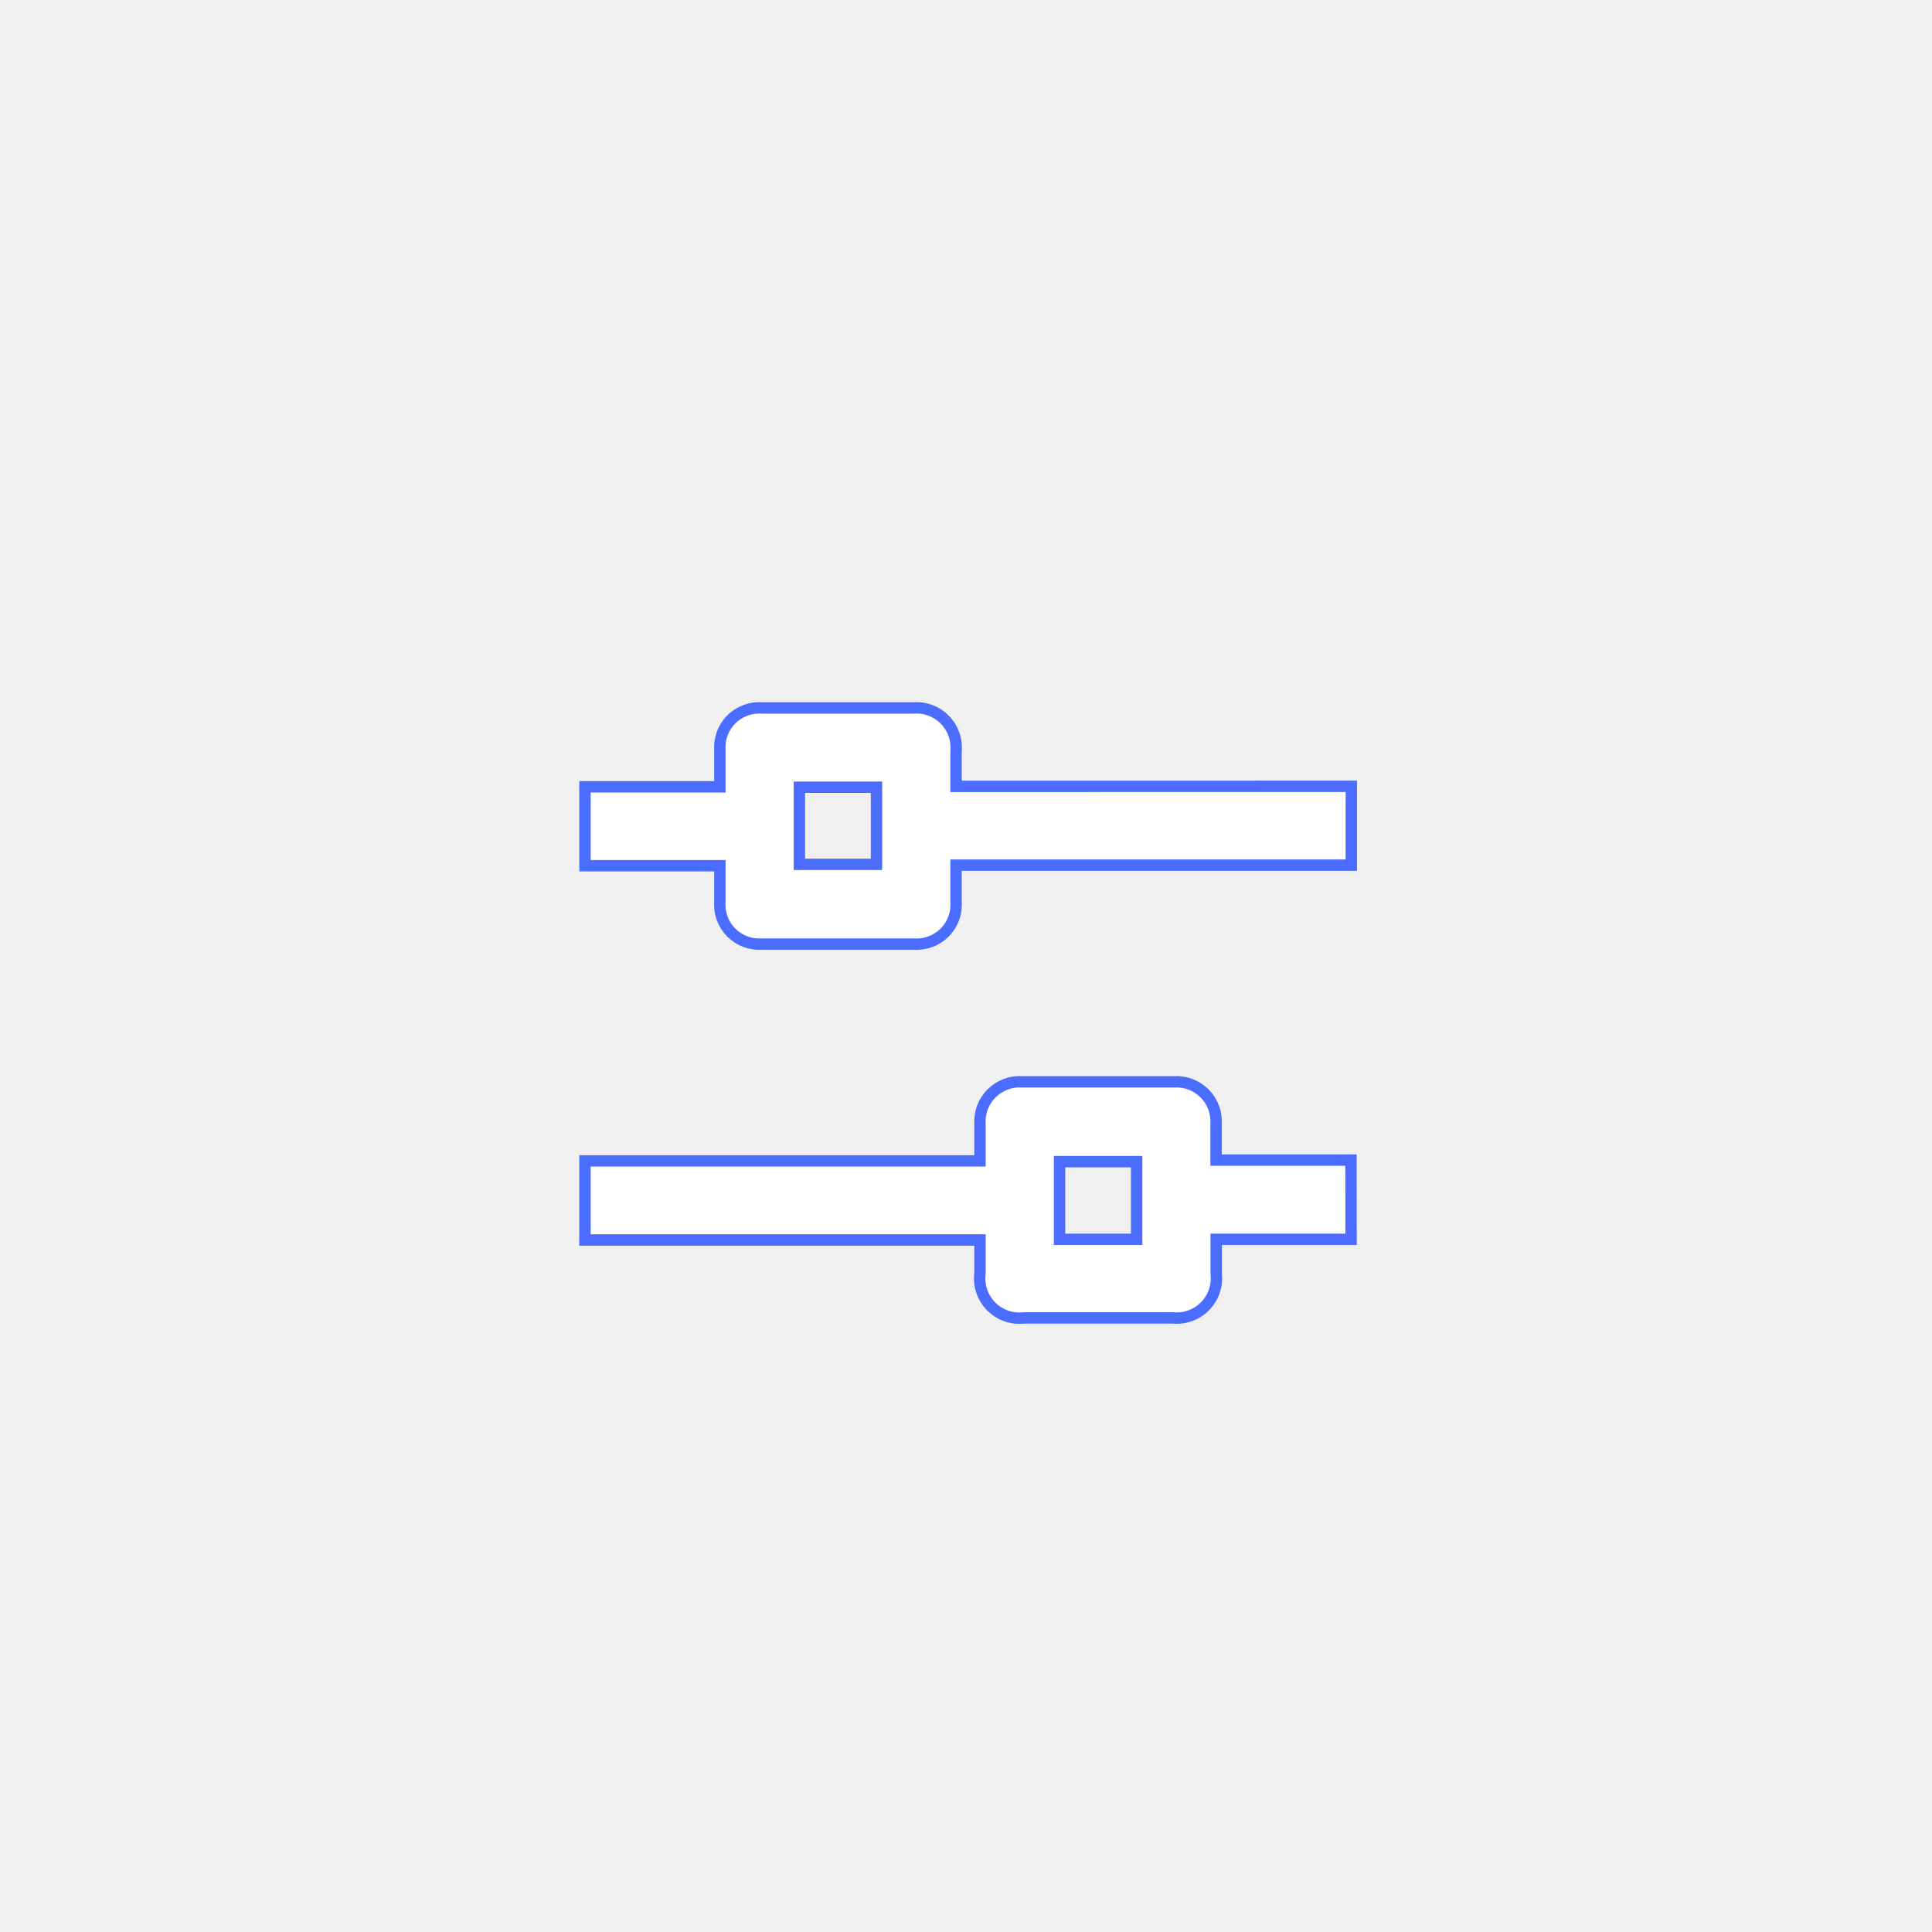
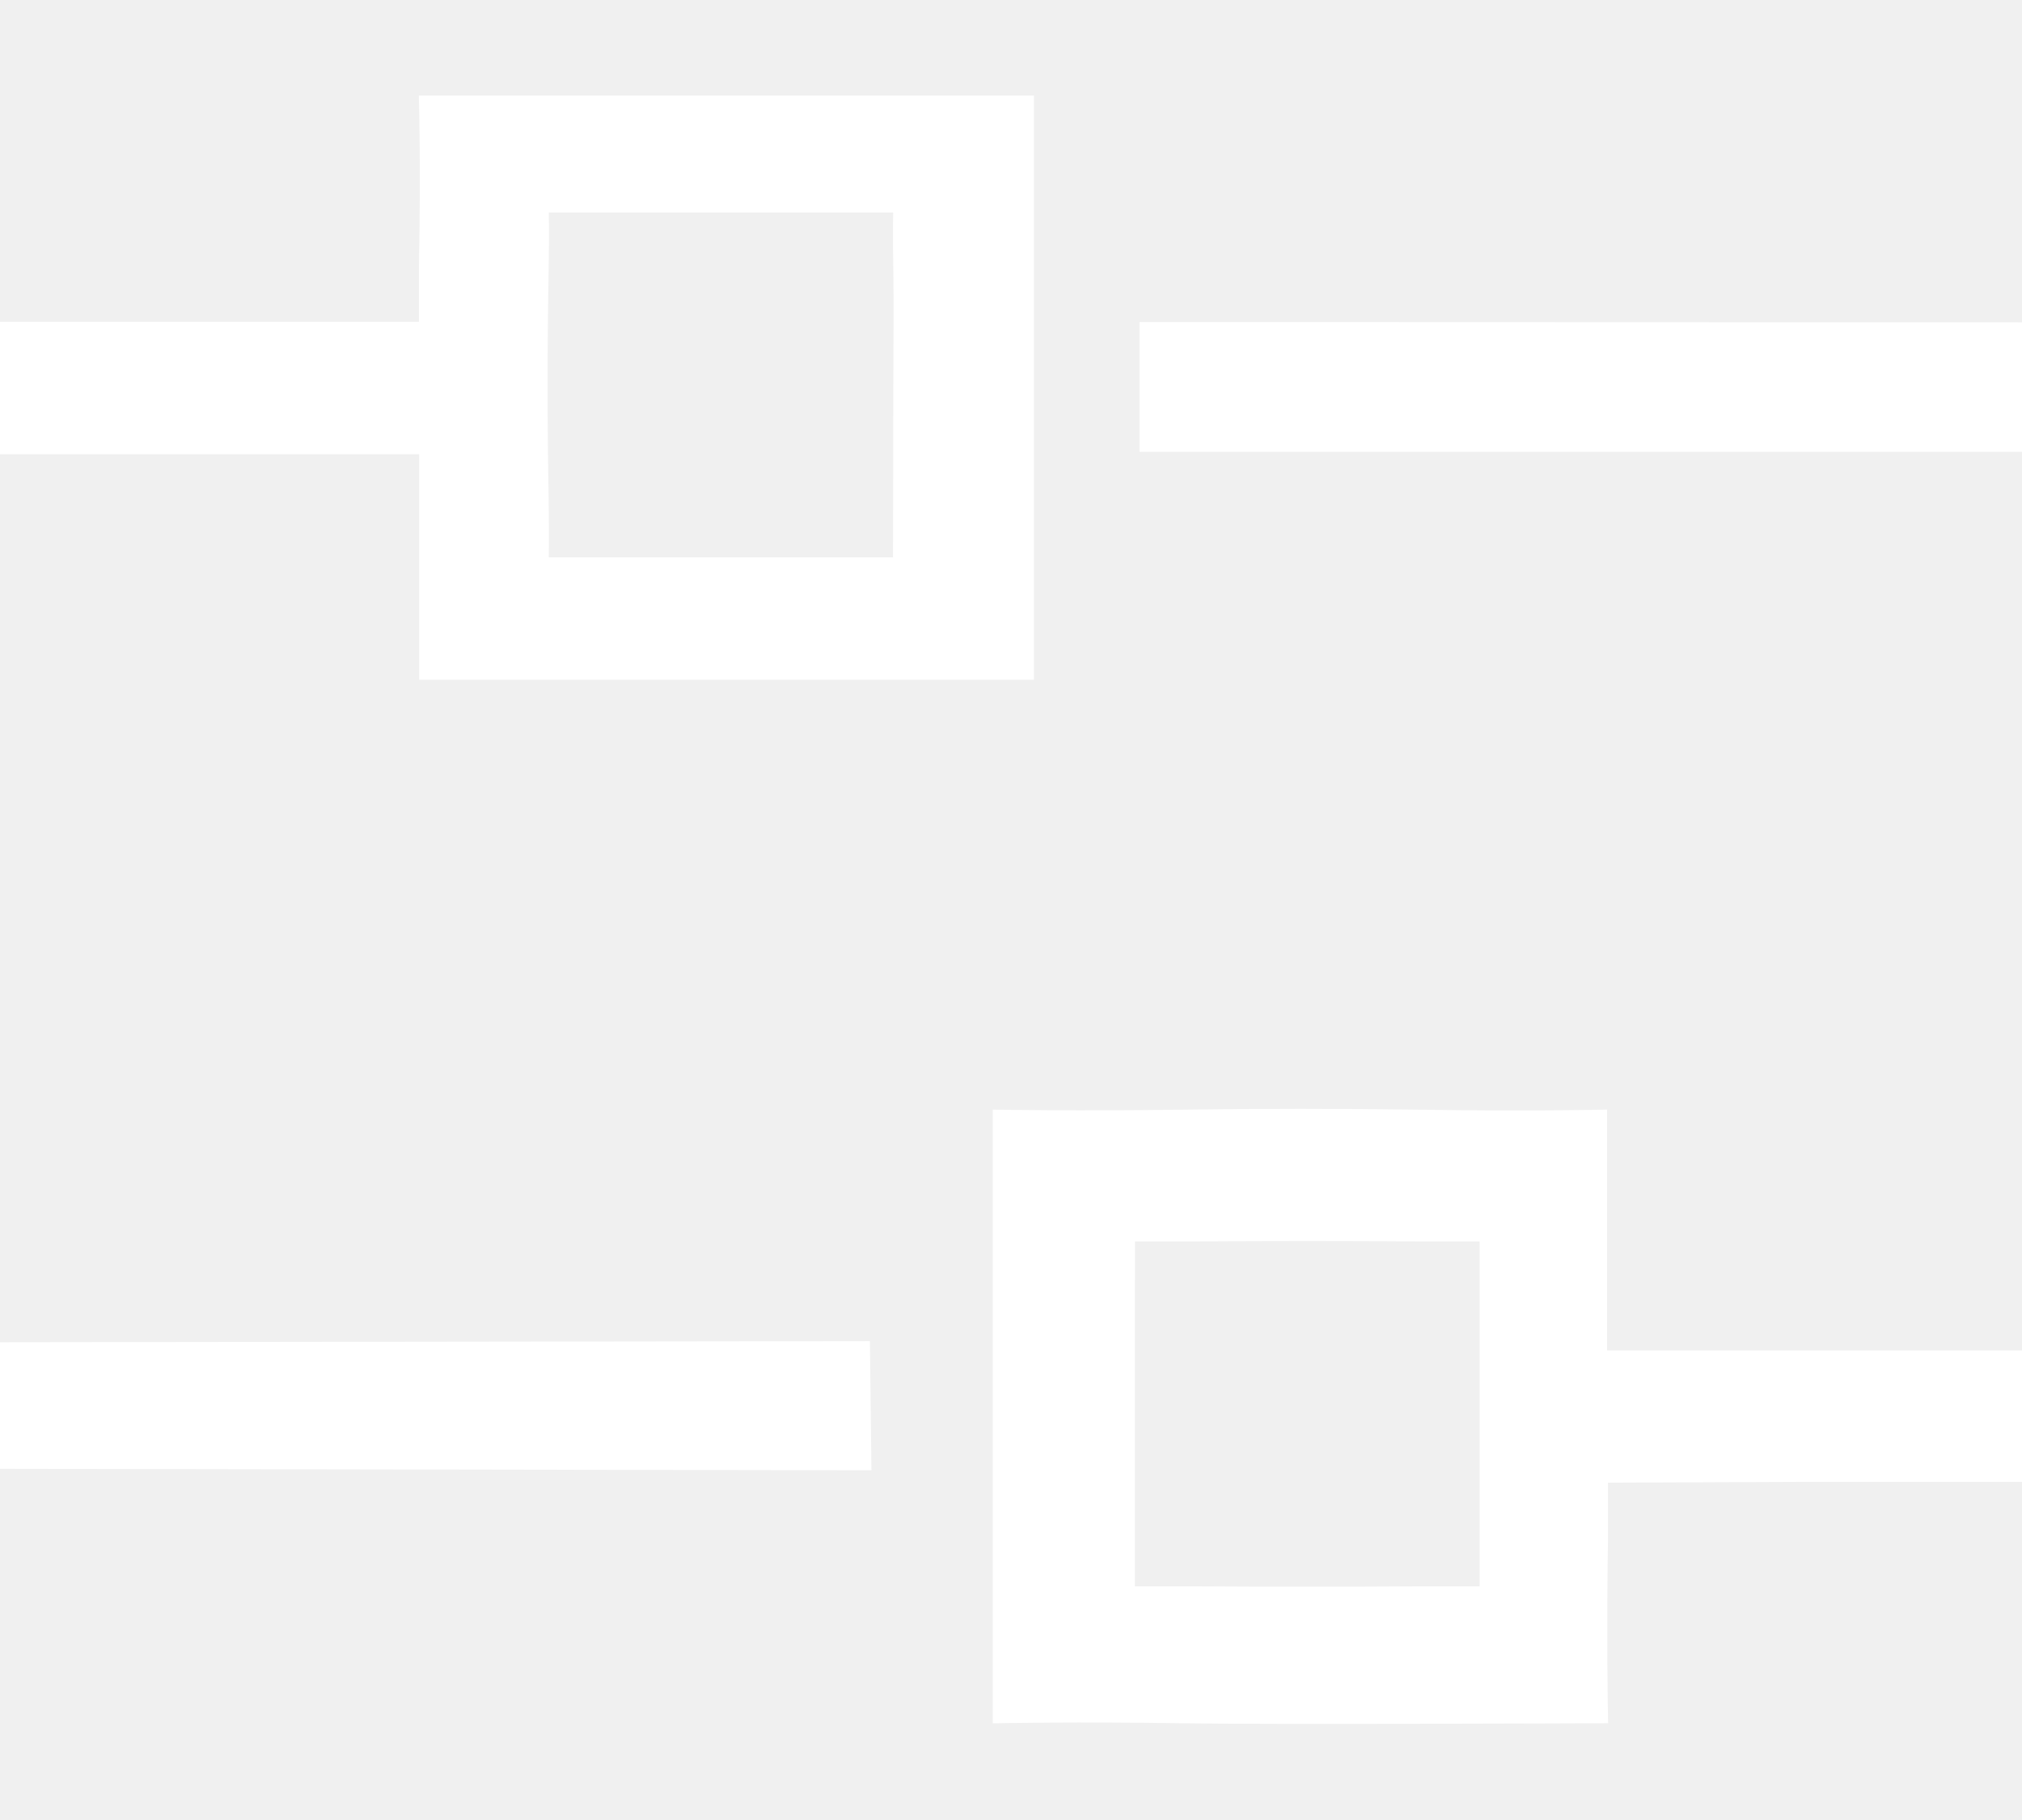
- <svg xmlns="http://www.w3.org/2000/svg" width="34" height="34" viewBox="0 0 34 34">
-   <g id="Filter" transform="translate(-321 -121)">
-     <g id="Group_50140" data-name="Group 50140" transform="translate(525.5 -144.365)">
-       <path id="Path_61034" data-name="Path 61034" d="M-179.669,426.259h-2.374c0,.211,0,.409,0,.607a.7.7,0,0,1-.769.776q-1.306,0-2.613,0a.7.7,0,0,1-.775-.786c0-.189,0-.378,0-.585h-6.951v-1.392h6.951c0-.231,0-.44,0-.65a.7.7,0,0,1,.741-.742q1.339,0,2.677,0a.7.7,0,0,1,.737.746c0,.205,0,.411,0,.632h2.374Zm-3.774,0v-1.367H-184.8v1.367Z" transform="translate(-1.054 -139.084)" fill="#fff" stroke="#4a6dff" stroke-width="0.2" />
-       <path id="Path_61035" data-name="Path 61035" d="M-180.681,350.257v1.387h-6.956c0,.228,0,.437,0,.647a.694.694,0,0,1-.74.742q-1.339,0-2.678,0a.693.693,0,0,1-.738-.743c0-.205,0-.411,0-.636h-2.374v-1.388h2.374c0-.229,0-.438,0-.648a.693.693,0,0,1,.742-.74q1.331,0,2.661,0a.7.7,0,0,1,.753.761c0,.2,0,.4,0,.619Zm-9.713.016v1.357h1.357v-1.357Z" transform="translate(-0.038 -71.054)" fill="#fff" stroke="#4a6dff" stroke-width="0.2" />
-     </g>
+ <svg xmlns="http://www.w3.org/2000/svg" width="20" height="18" viewBox="0 0 20 18">
+   <defs>
+     <clipPath id="clip-path">
+       <rect id="Rectangle_18090" data-name="Rectangle 18090" width="20" height="18" transform="translate(267 168)" fill="#fff" />
+     </clipPath>
+   </defs>
+   <g id="Filter" transform="translate(-267 -168)" clip-path="url(#clip-path)">
+     <path id="Path_89264" data-name="Path 89264" d="M228.917,232.7c0-.221,0-.415,0-.609.019-.978,0-1.629,0-1.629H234.9v5.678h-5.981s0-.617,0-1.73c0-.157,0-.314,0-.5h-4.194V232.7h4.194Zm4.692.567c0-.375.006-.75,0-1.125-.008-.392,0-.623,0-.623H230.1s.007.224,0,.6q-.021,1.152,0,2.3c.006.385,0,.61,0,.61h3.506S233.609,233.646,233.609,233.271Z" transform="translate(42.277 -61.467)" fill="#fff" stroke="#fff" stroke-width="0.1" />
+     <path id="Path_89265" data-name="Path 89265" d="M378.98,297.833c0,.217,0,.4,0,.587-.016,1.007,0,1.792,0,1.792s-3.382.014-4.185,0c-1.018-.016-1.8,0-1.8,0v-5.968s.784.014,1.8,0q1.191-.017,2.383,0c1.04.017,1.793,0,1.793,0s0,2.179,0,2.381h4.145l-.007,1.2s-1.439,0-2.159,0Zm-4.68,1.125s.233,0,.641,0q1.111.007,2.222,0c.4,0,.647,0,.647,0v-3.511s-.244,0-.629,0q-1.125-.009-2.249,0c-.4,0-.631,0-.631,0Z" transform="translate(-96.125 -115.219)" fill="#fff" stroke="#fff" stroke-width="0.1" />
+     <path id="Path_89266" data-name="Path 89266" d="M340.83,251.992l-.012,1.18-8.663,0v-1.183Z" transform="translate(-53.834 -80.754)" fill="#fff" stroke="#fff" stroke-width="0.1" />
+     <path id="Path_89267" data-name="Path 89267" d="M234.153,315.994l.014,1.177-8.547-.014.014-1.152Z" transform="translate(41.402 -134.68)" fill="#fff" stroke="#fff" stroke-width="0.1" />
  </g>
</svg>
